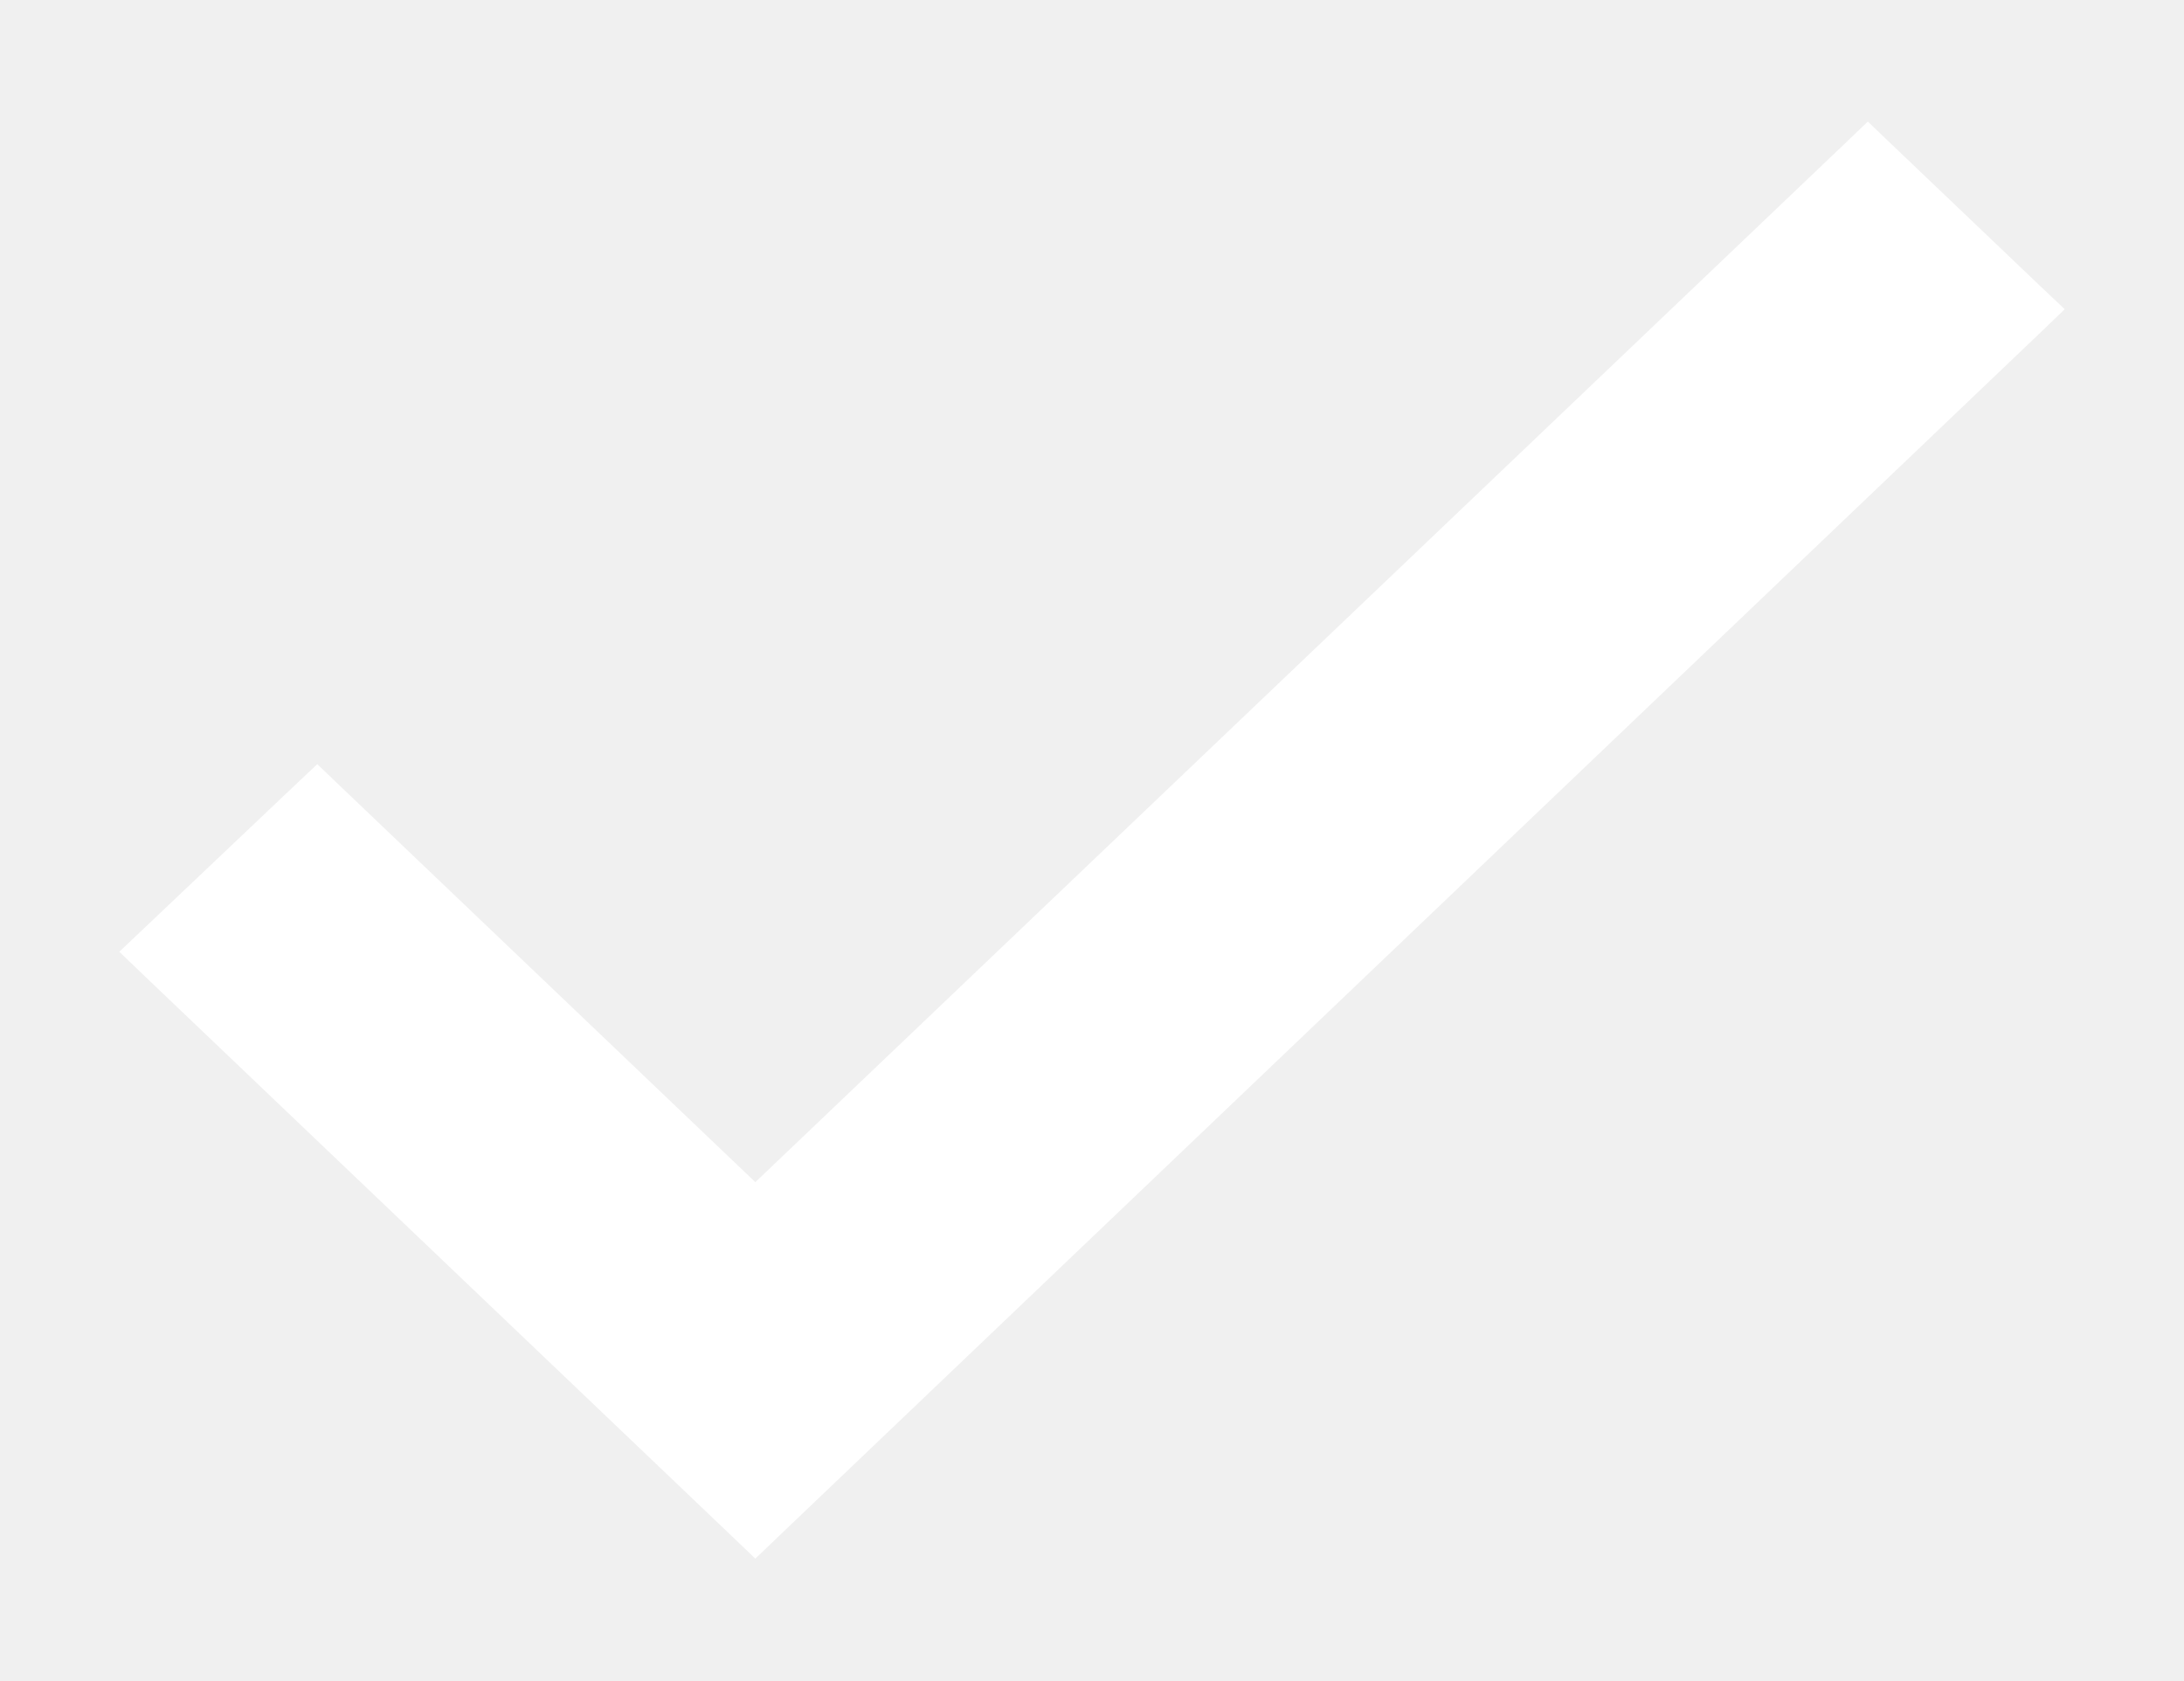
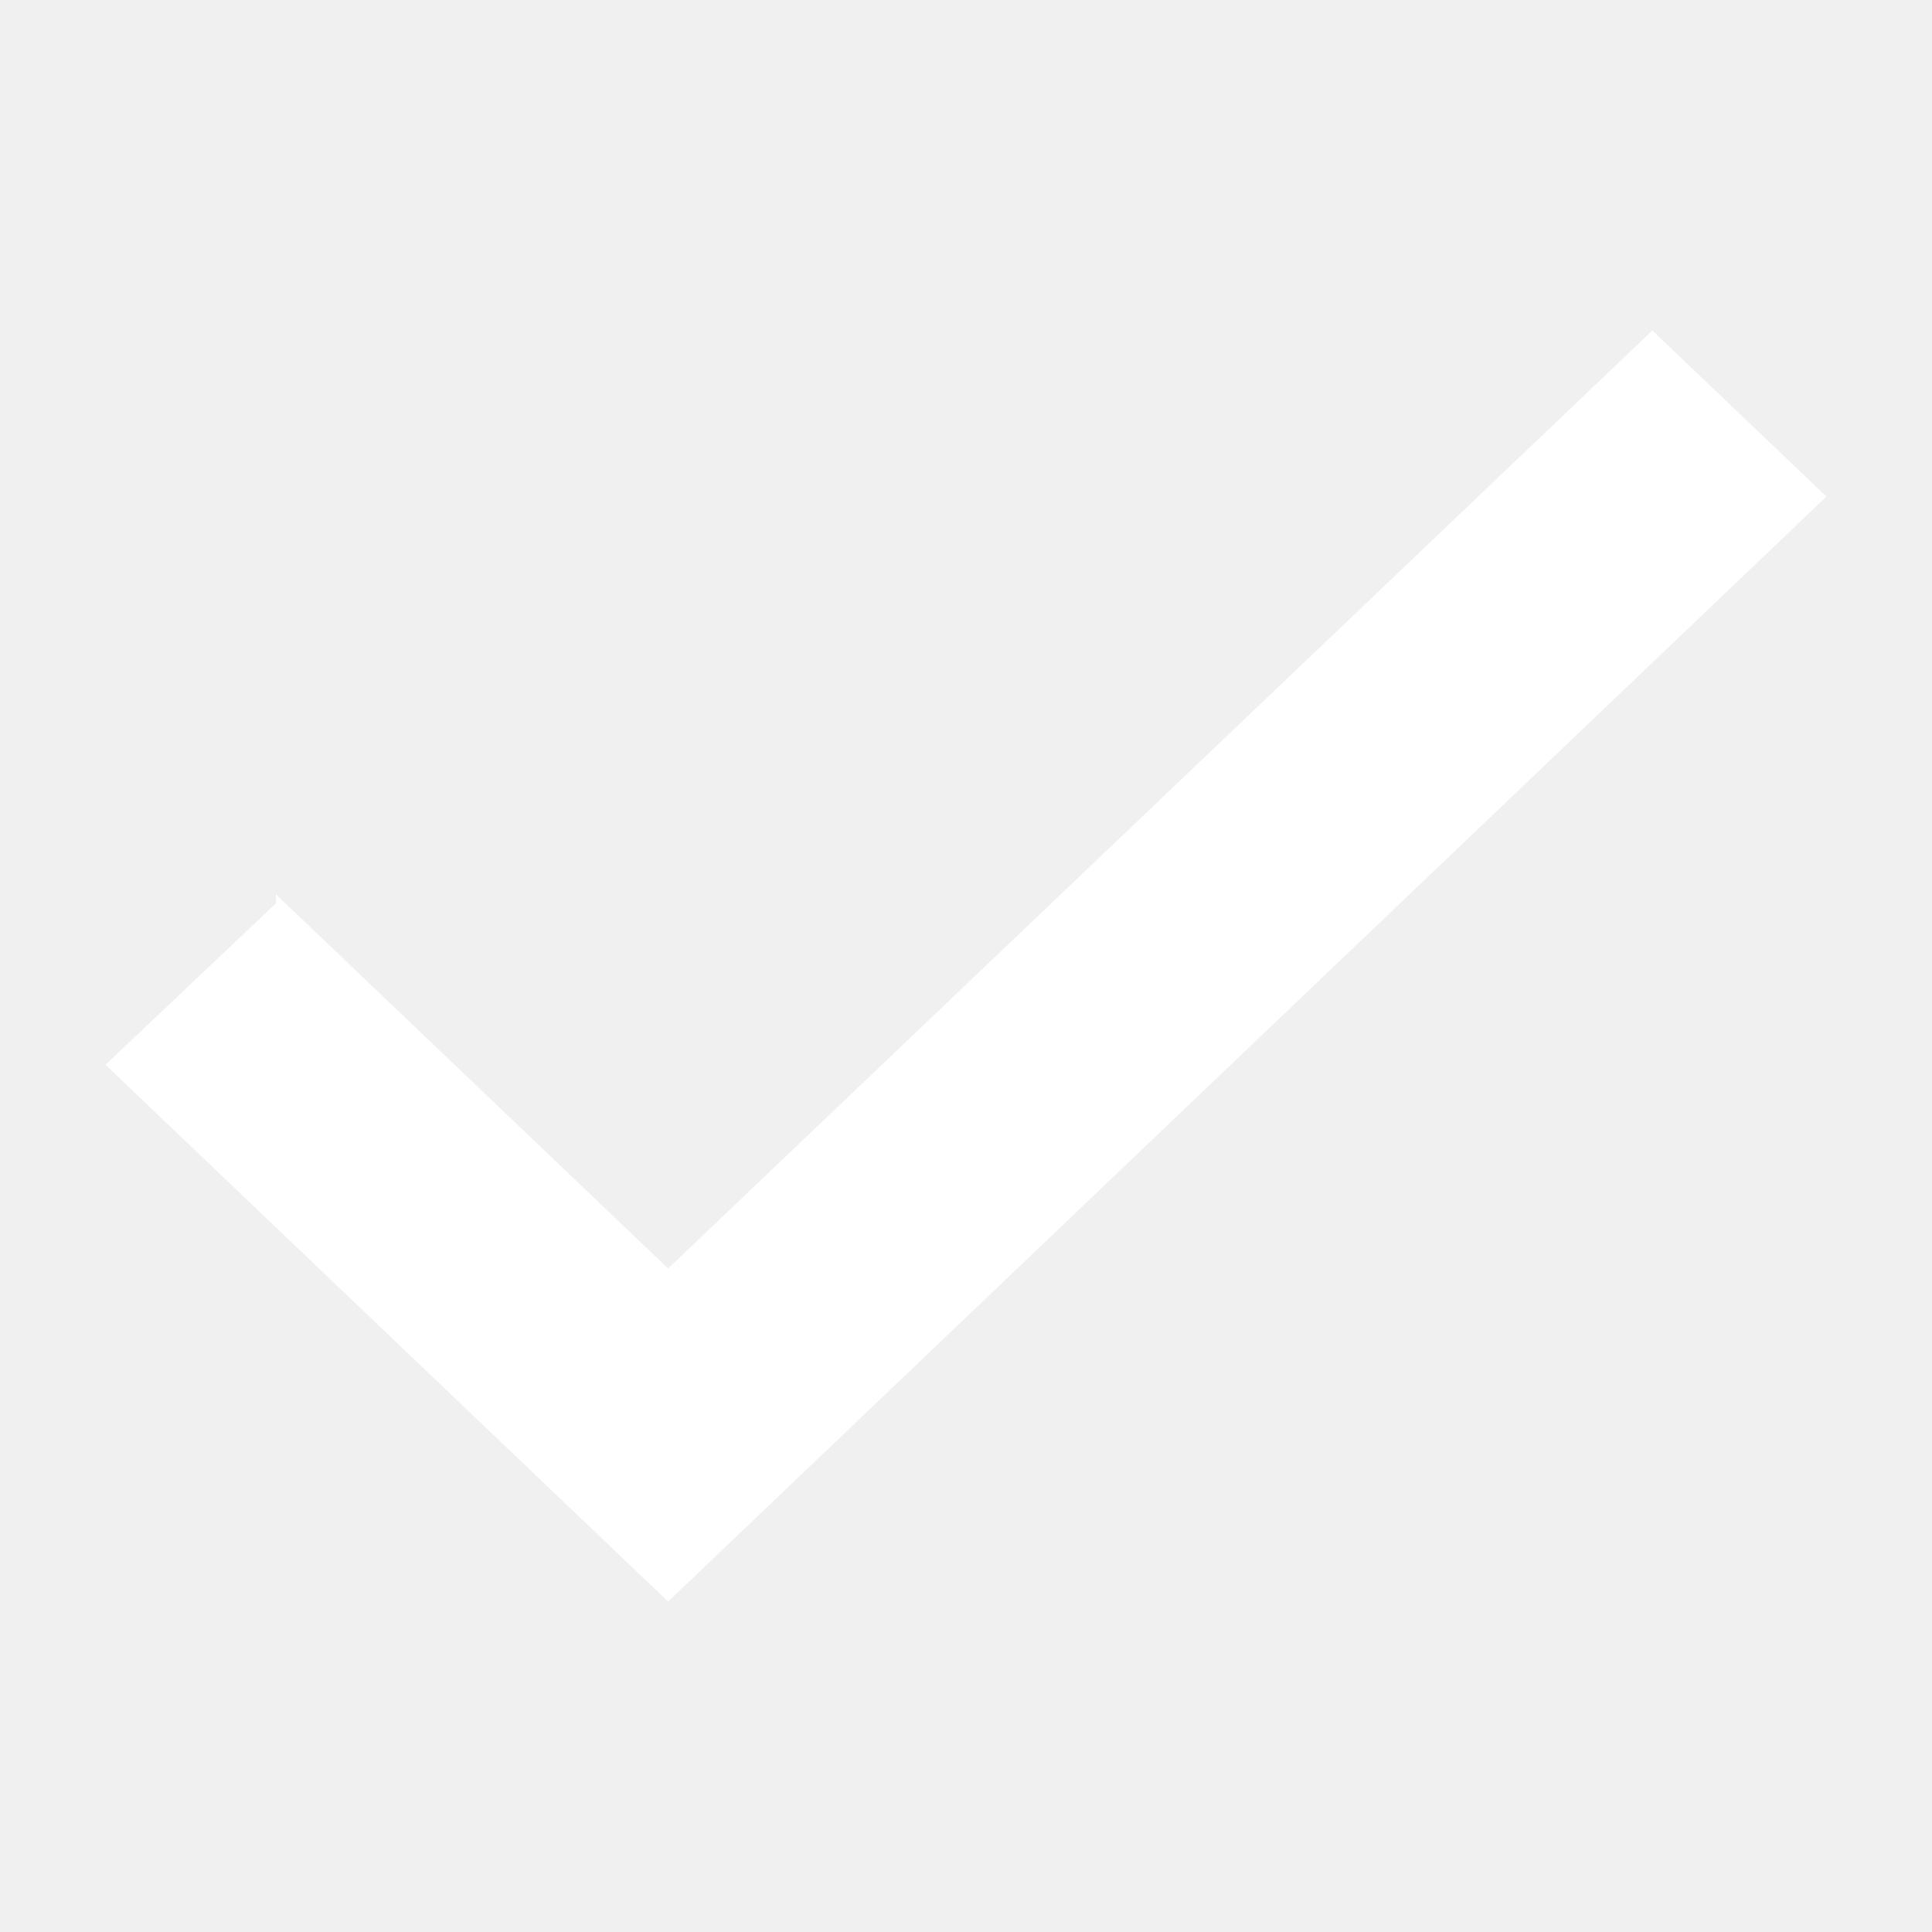
- <svg xmlns="http://www.w3.org/2000/svg" width="13" height="10" viewBox="0 0 13 10" fill="none">
-   <path d="M1.957 4.752L1.888 4.686L1.819 4.751L0.931 5.593L0.855 5.665L0.931 5.738L4.427 9.072L4.496 9.138L4.565 9.072L12.069 1.914L12.145 1.841L12.069 1.769L11.187 0.928L11.118 0.862L11.049 0.928L4.496 7.174L1.957 4.752Z" fill="white" stroke="white" stroke-width="0.2" />
+ <svg xmlns="http://www.w3.org/2000/svg" version="1.1" width="32" height="32" viewBox="0 0 32 32">
+   <path fill="#fff" stroke="#fff" stroke-linejoin="miter" stroke-linecap="butt" stroke-miterlimit="4" stroke-width="0.492" d="M4.817 15.389l-0.169-0.162-2.544 2.41 8.962 8.55 18.829-17.962-2.527-2.411-16.302 15.536-6.249-5.962z" />
</svg>
